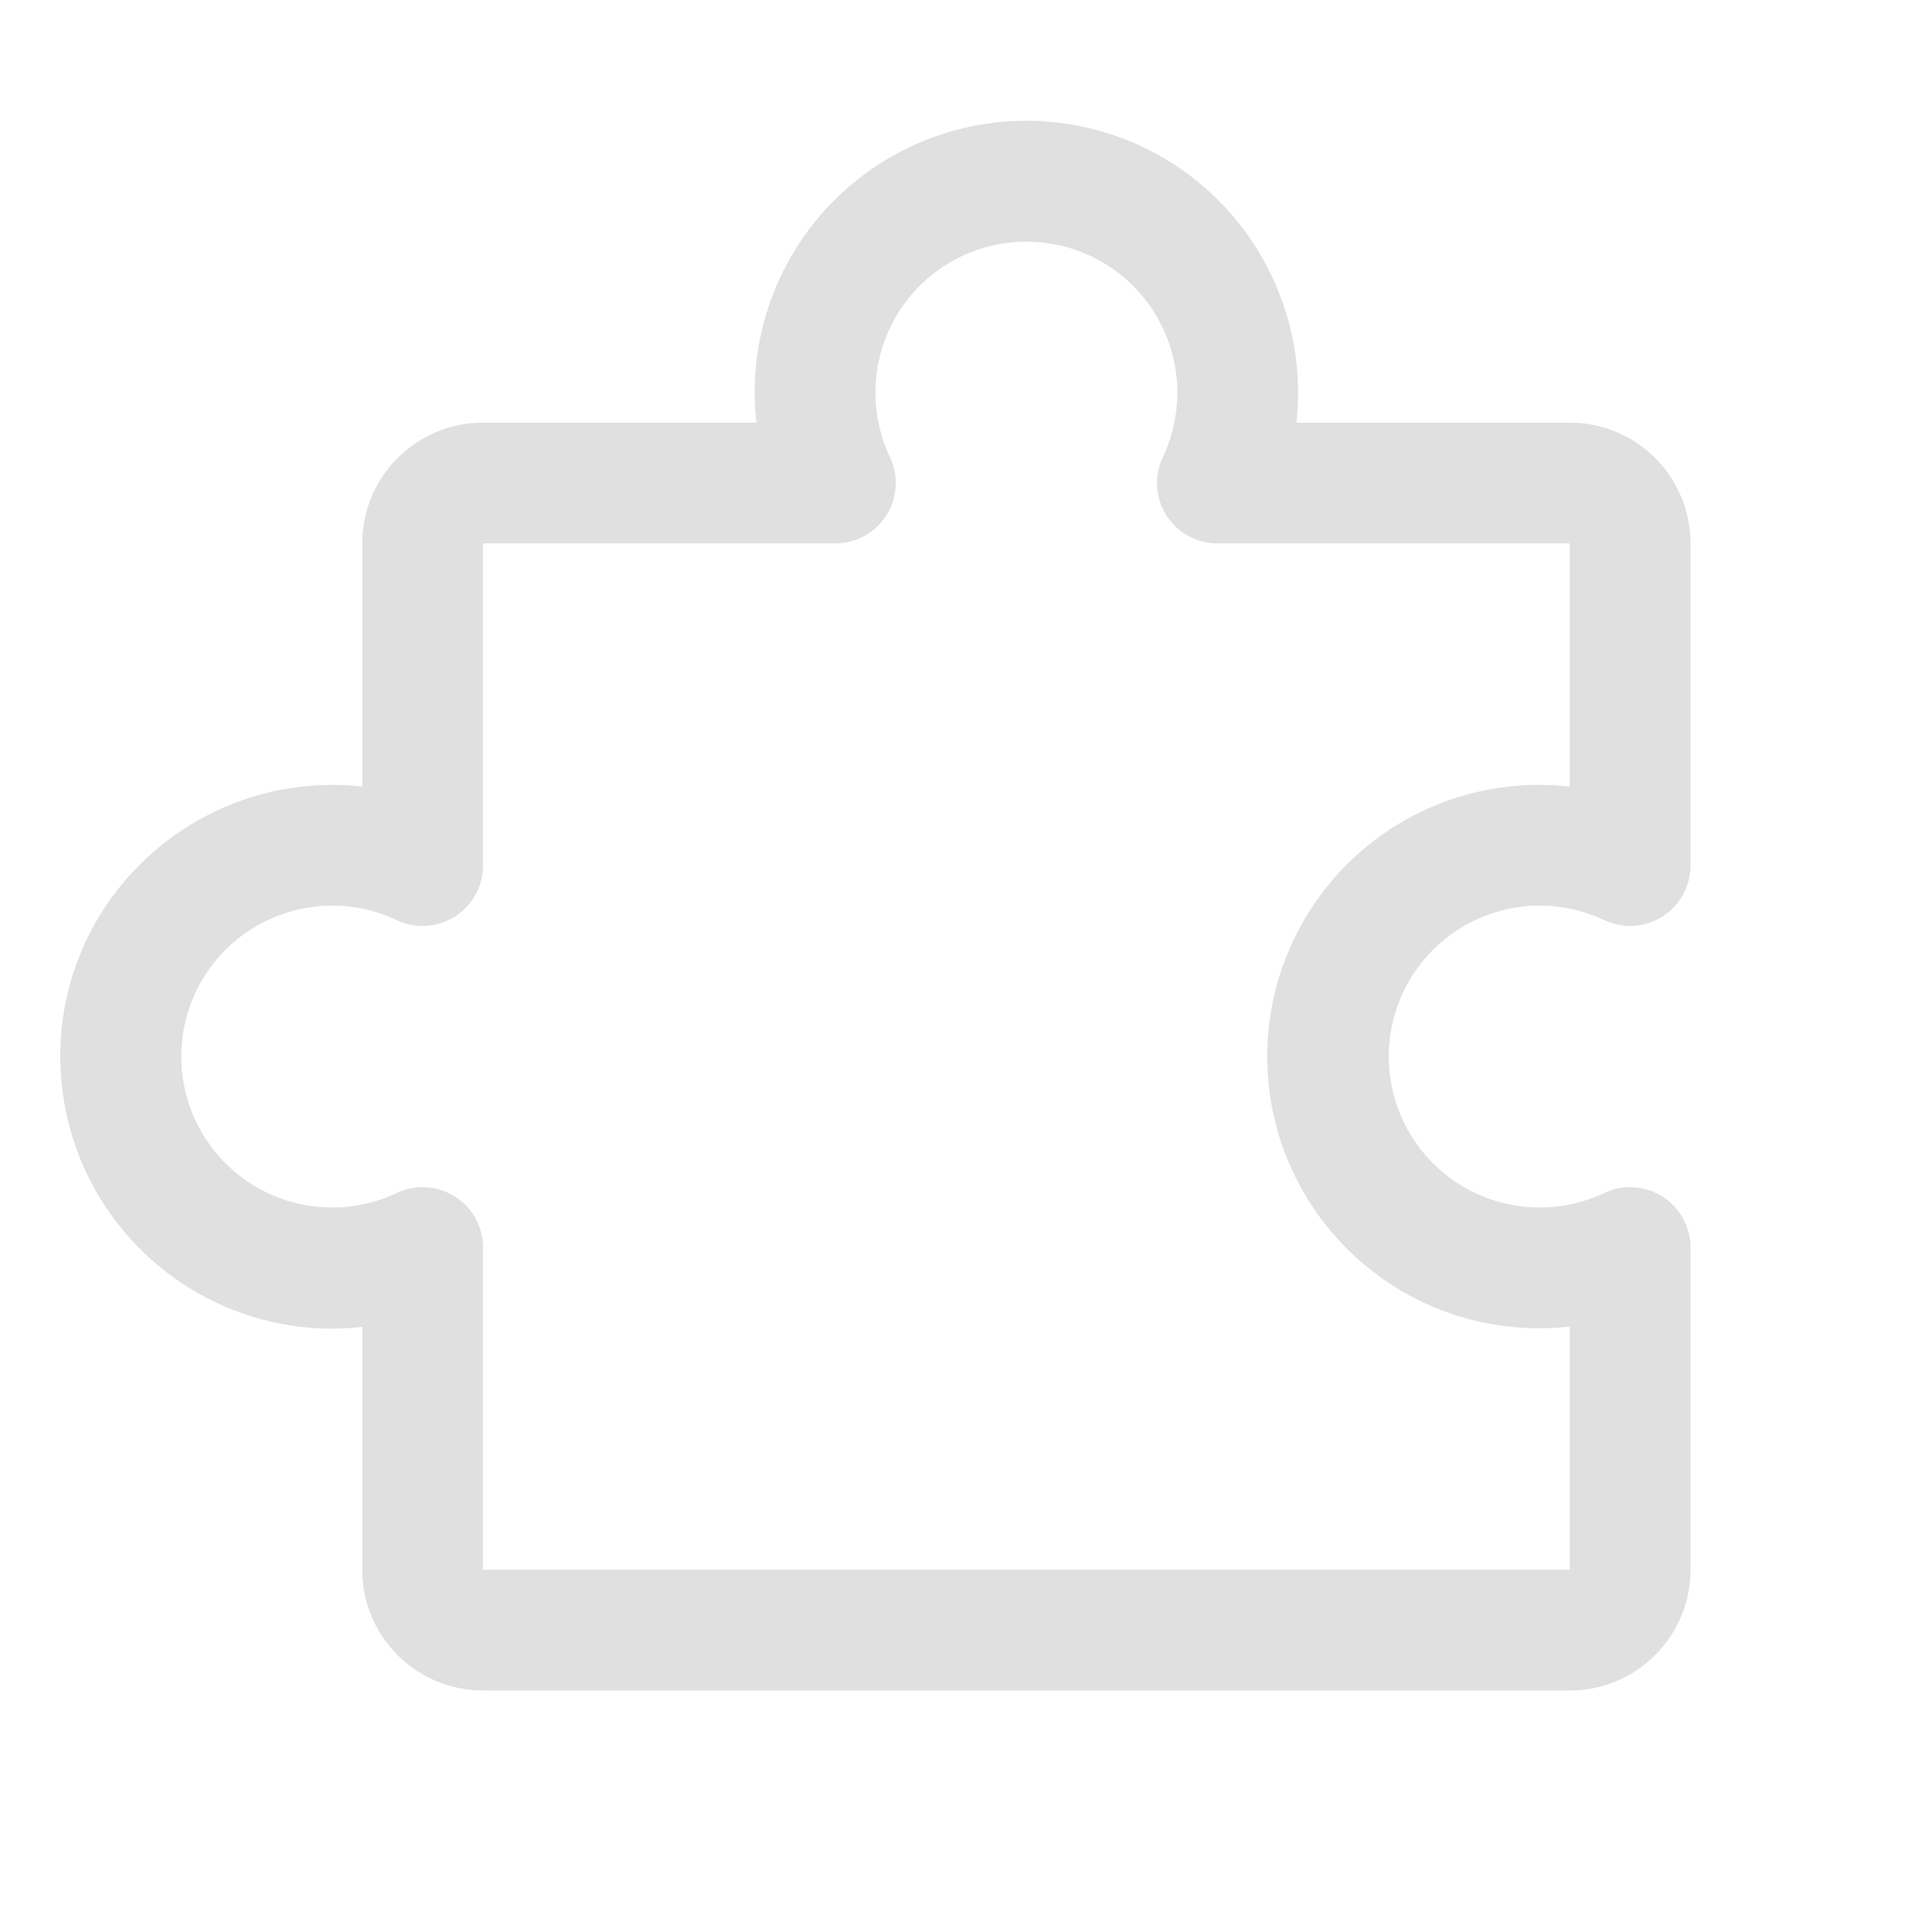
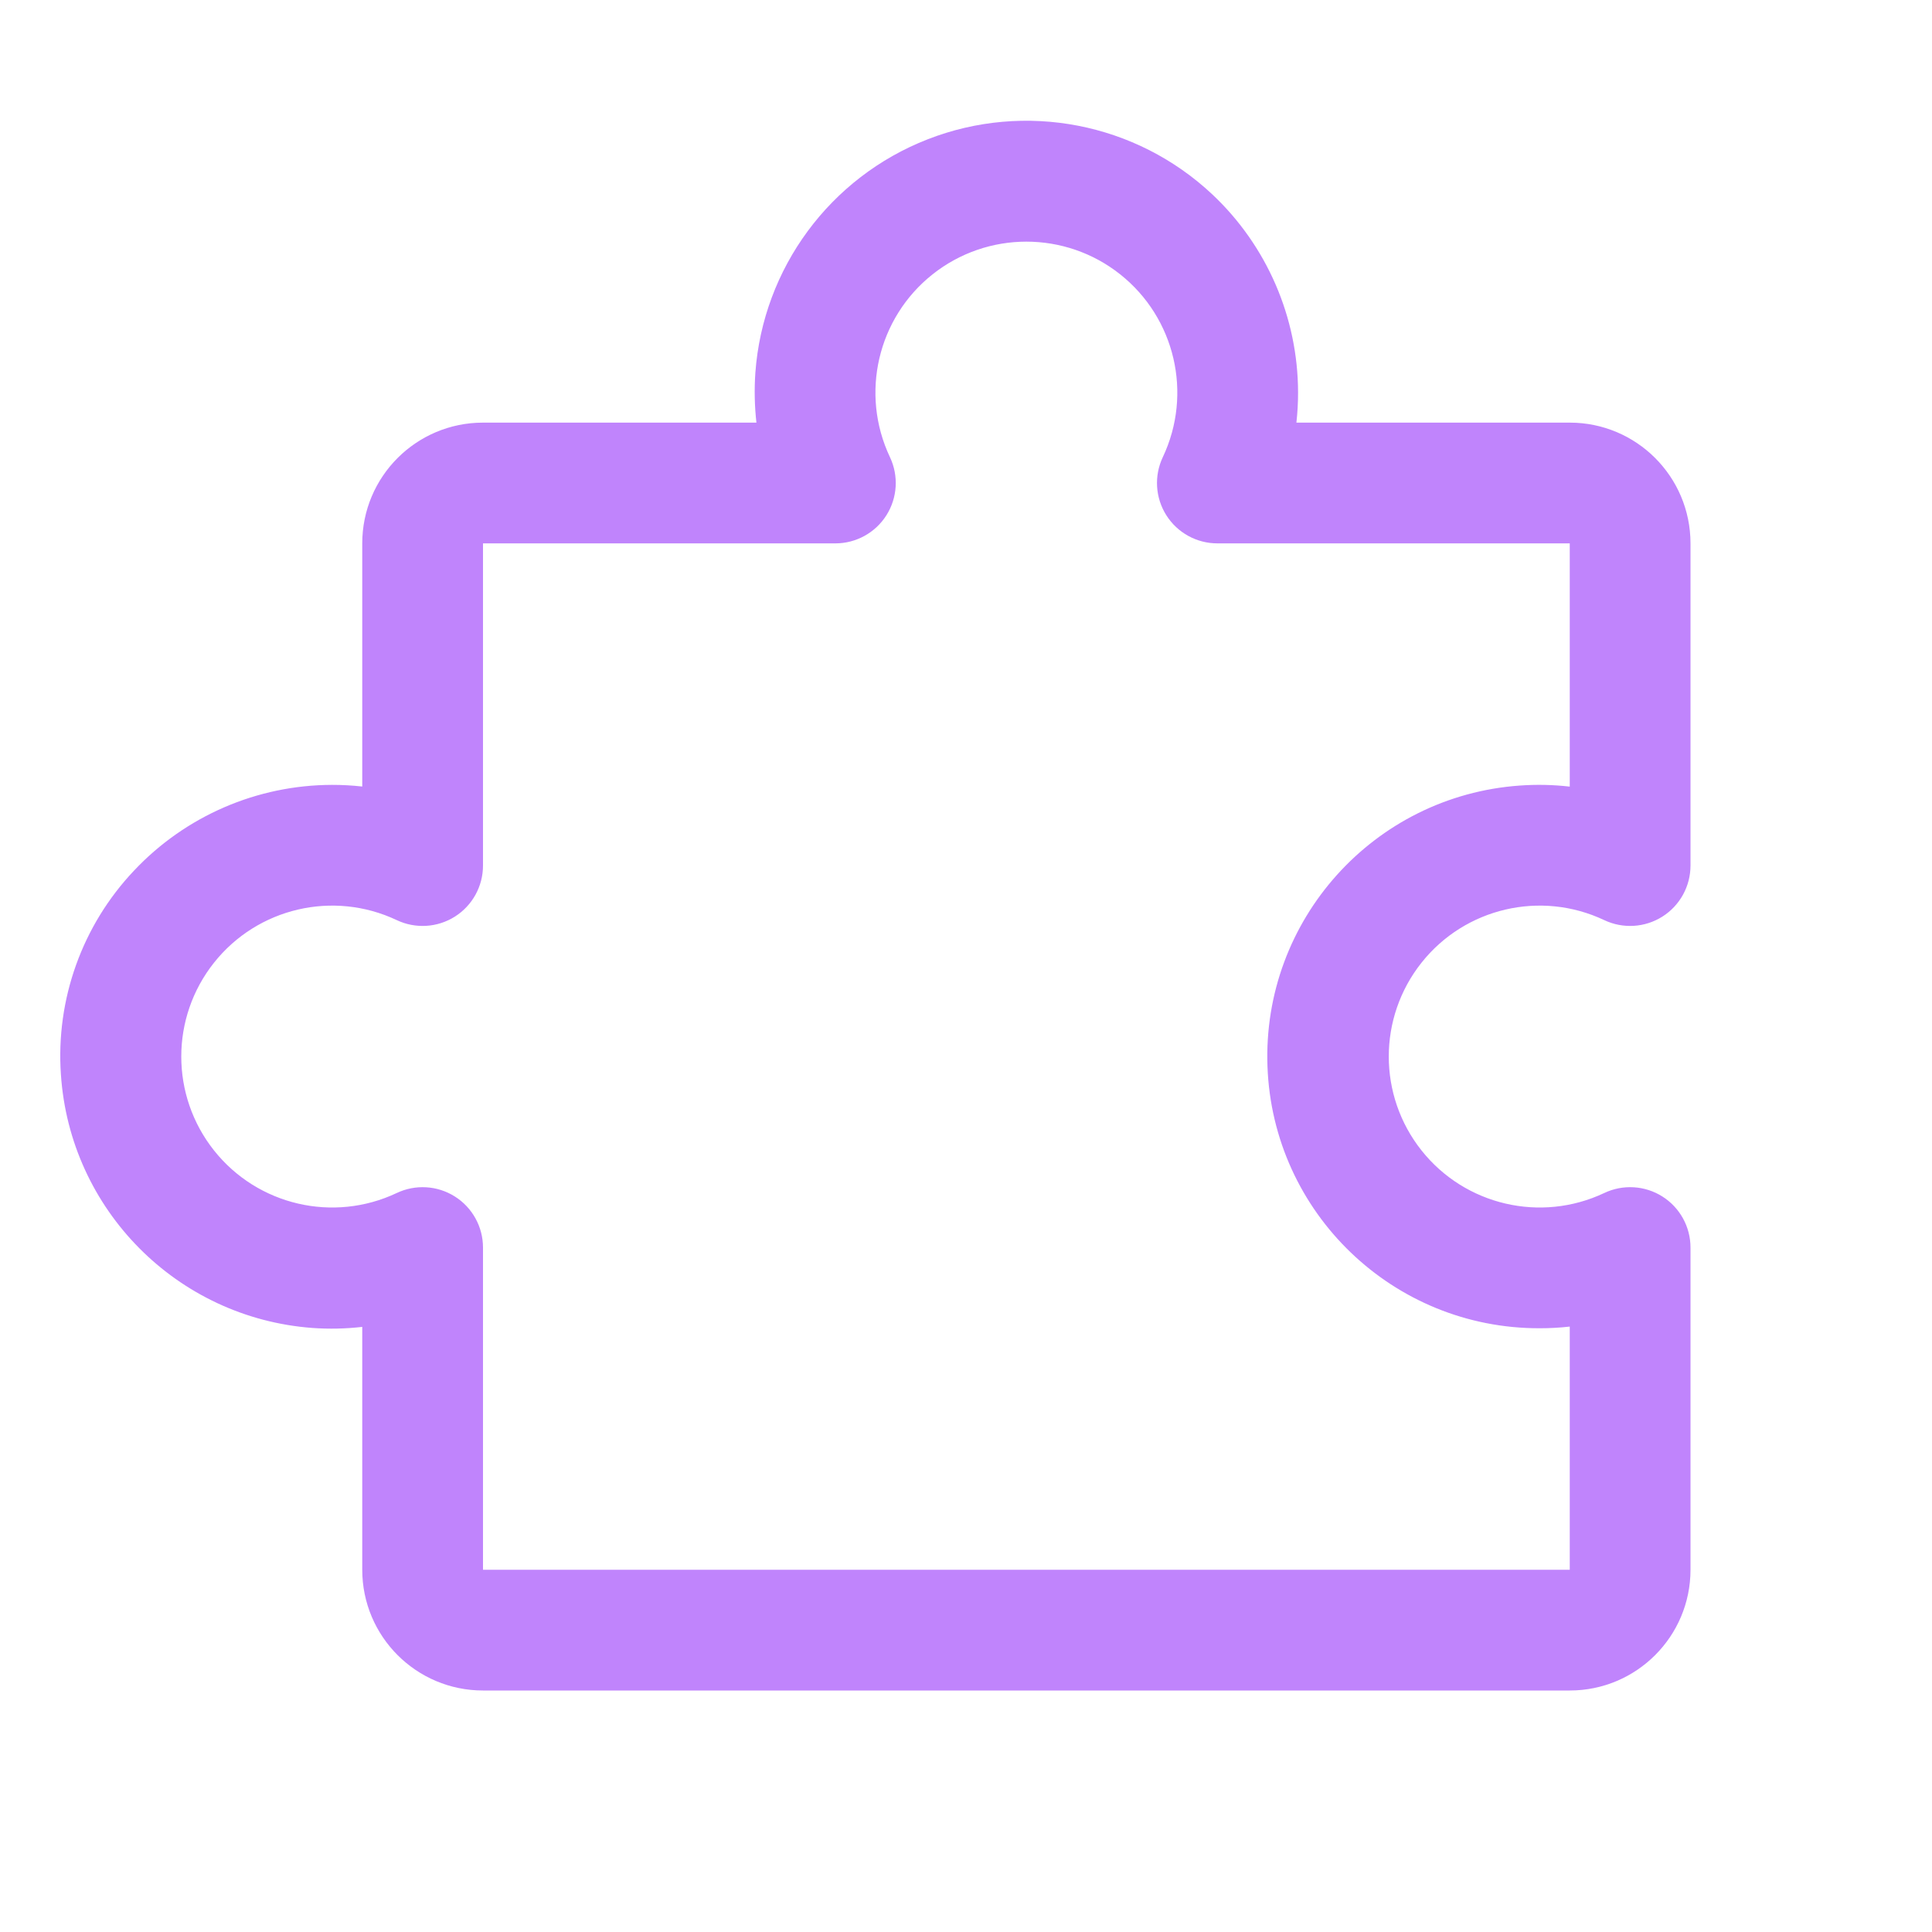
- <svg xmlns="http://www.w3.org/2000/svg" viewBox="0 0 256 256" fill="#e0e0e0">
+ <svg xmlns="http://www.w3.org/2000/svg" viewBox="0 0 256 256" fill="#c084fc">
  <path d="M220.27,158.54a8,8,0,0,0-7.7-.46,20,20,0,1,1,0-36.16A8,8,0,0,0,224,114.69V72a16,16,0,0,0-16-16H171.78a35.36,35.36,0,0,0,.22-4,36.11,36.11,0,0,0-11.36-26.24,36,36,0,0,0-60.55,23.62,36.56,36.56,0,0,0,.14,6.62H64A16,16,0,0,0,48,72v32.22a35.36,35.36,0,0,0-4-.22,36.12,36.12,0,0,0-26.24,11.36,35.7,35.7,0,0,0-9.69,27,36.08,36.08,0,0,0,33.31,33.6,35.68,35.68,0,0,0,6.62-.14V208a16,16,0,0,0,16,16H208a16,16,0,0,0,16-16V165.31A8,8,0,0,0,220.27,158.54ZM208,208H64V165.31a8,8,0,0,0-11.43-7.23,20,20,0,1,1,0-36.16A8,8,0,0,0,64,114.69V72h46.69a8,8,0,0,0,7.23-11.43,20,20,0,1,1,36.16,0A8,8,0,0,0,161.31,72H208v32.23a35.68,35.68,0,0,0-6.62-.14A36,36,0,0,0,204,176a35.36,35.36,0,0,0,4-.22Z" />
</svg>
